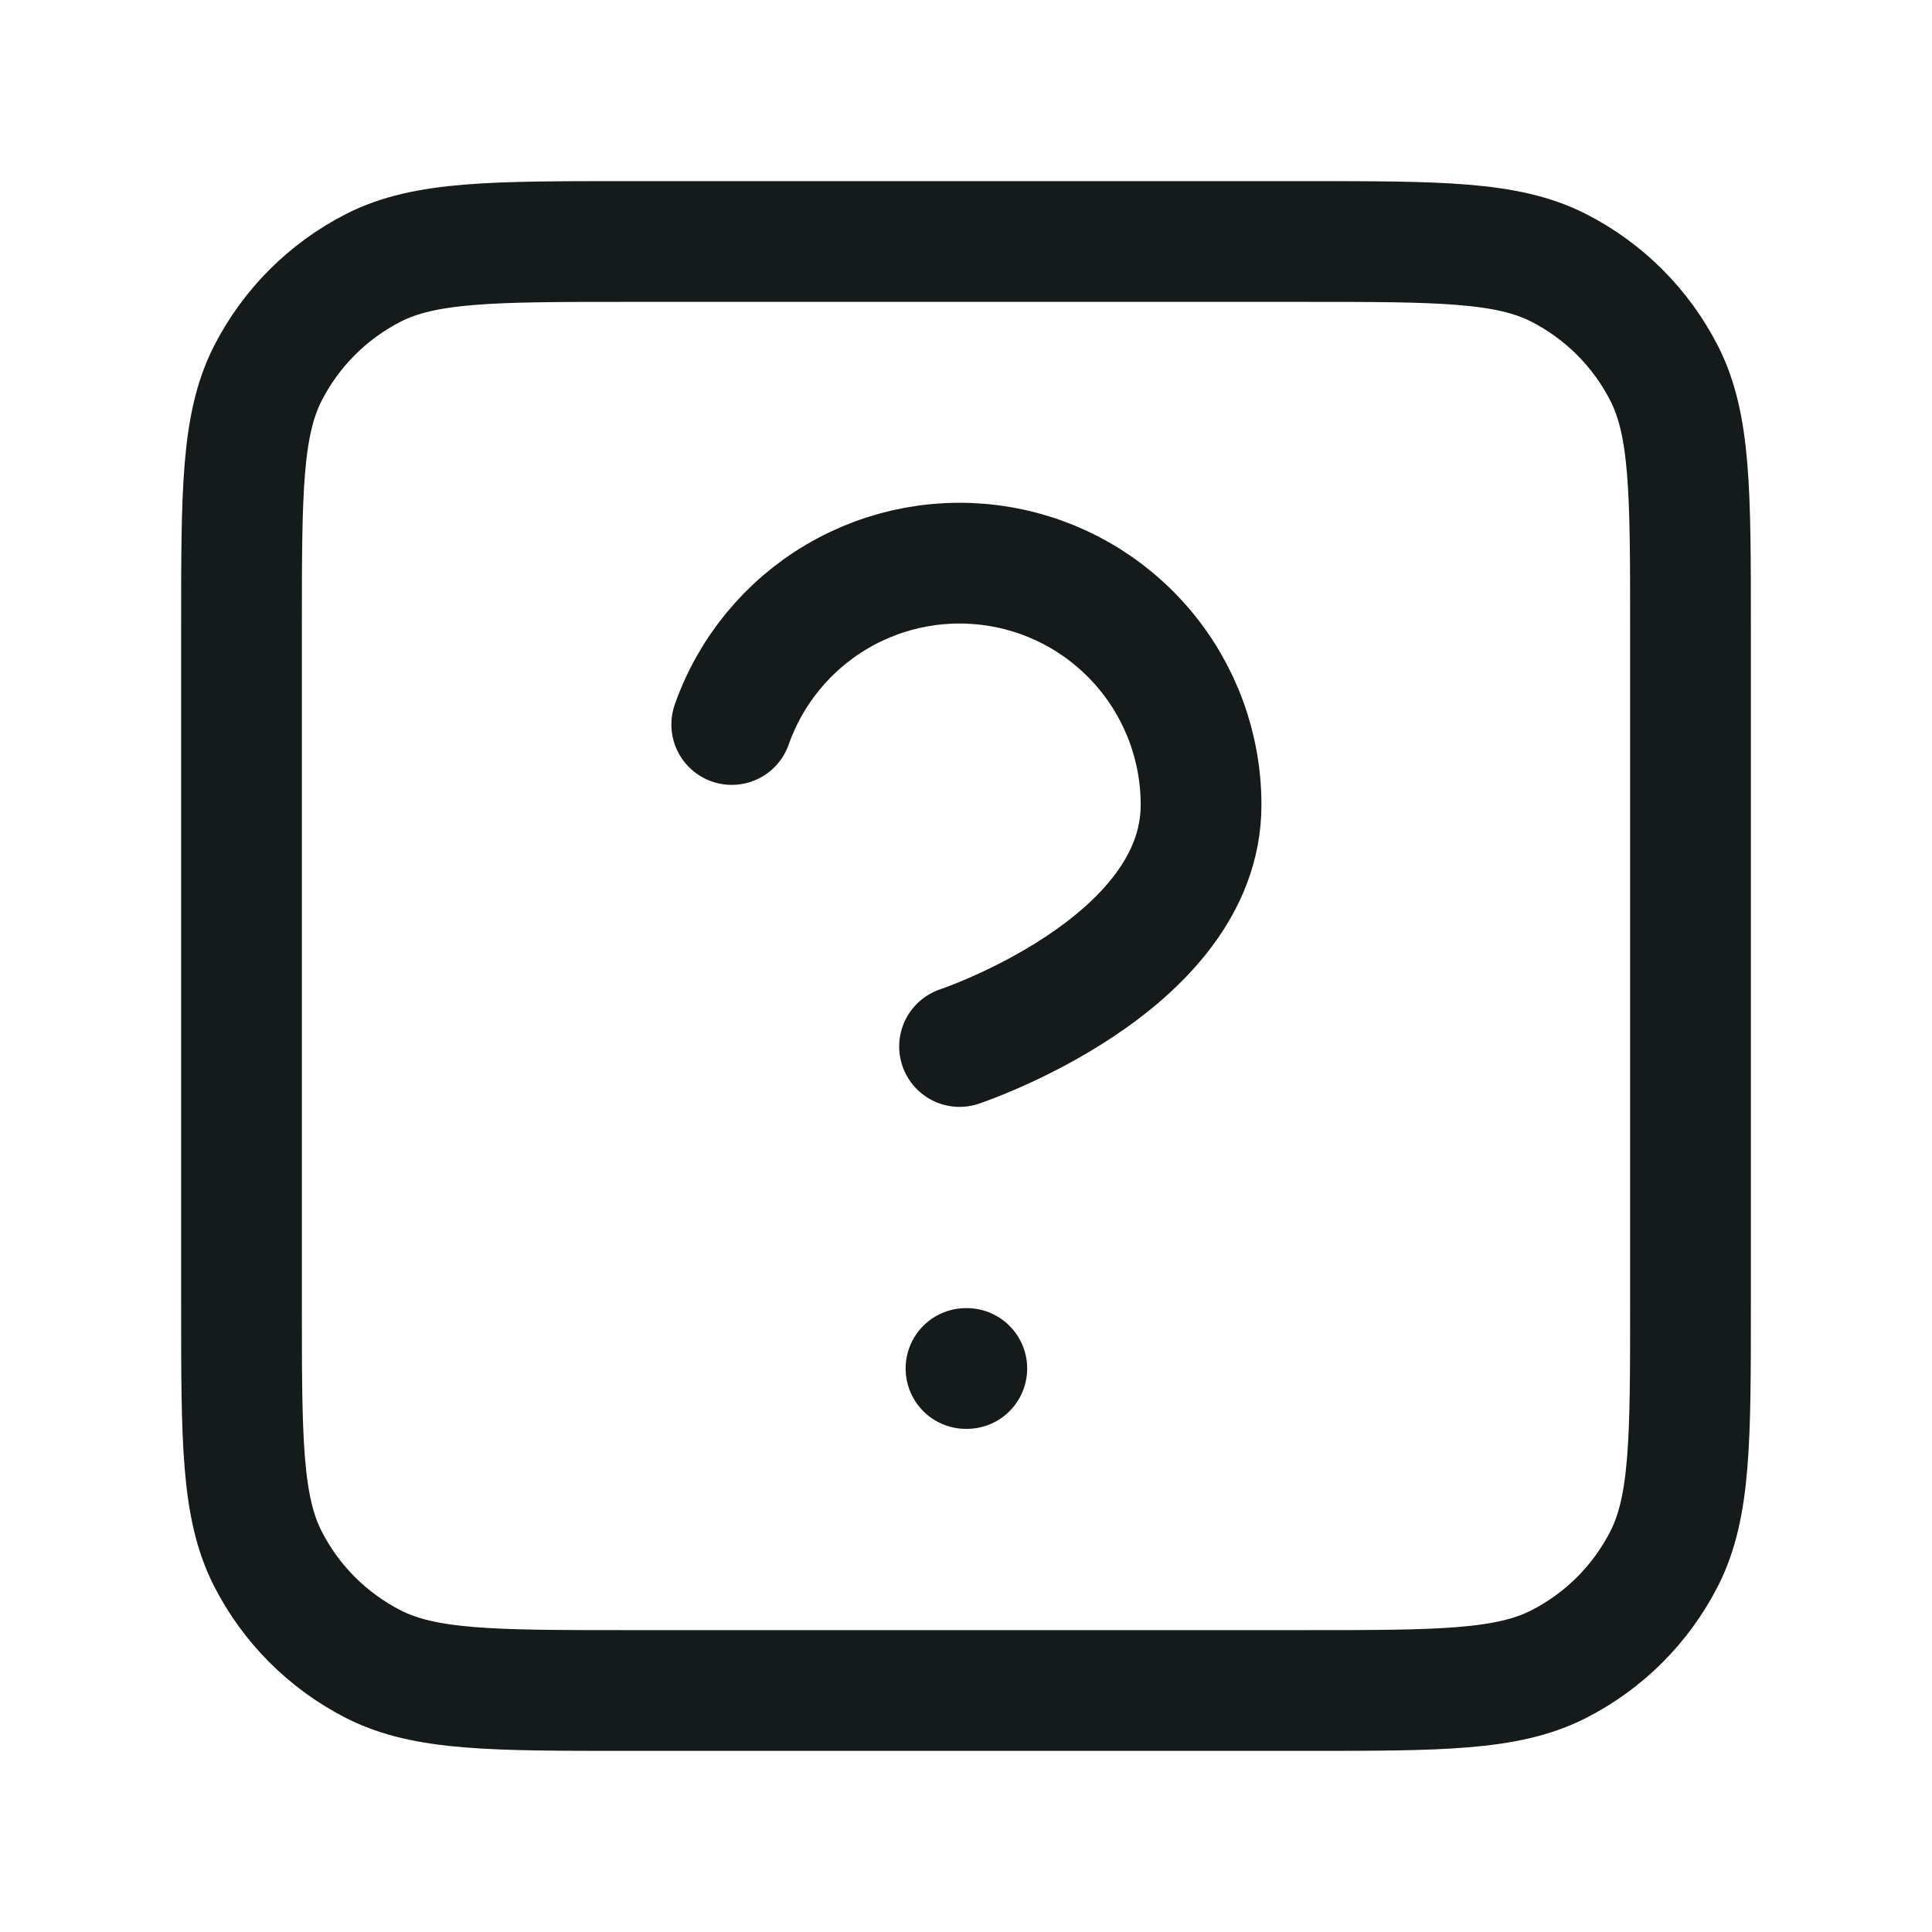
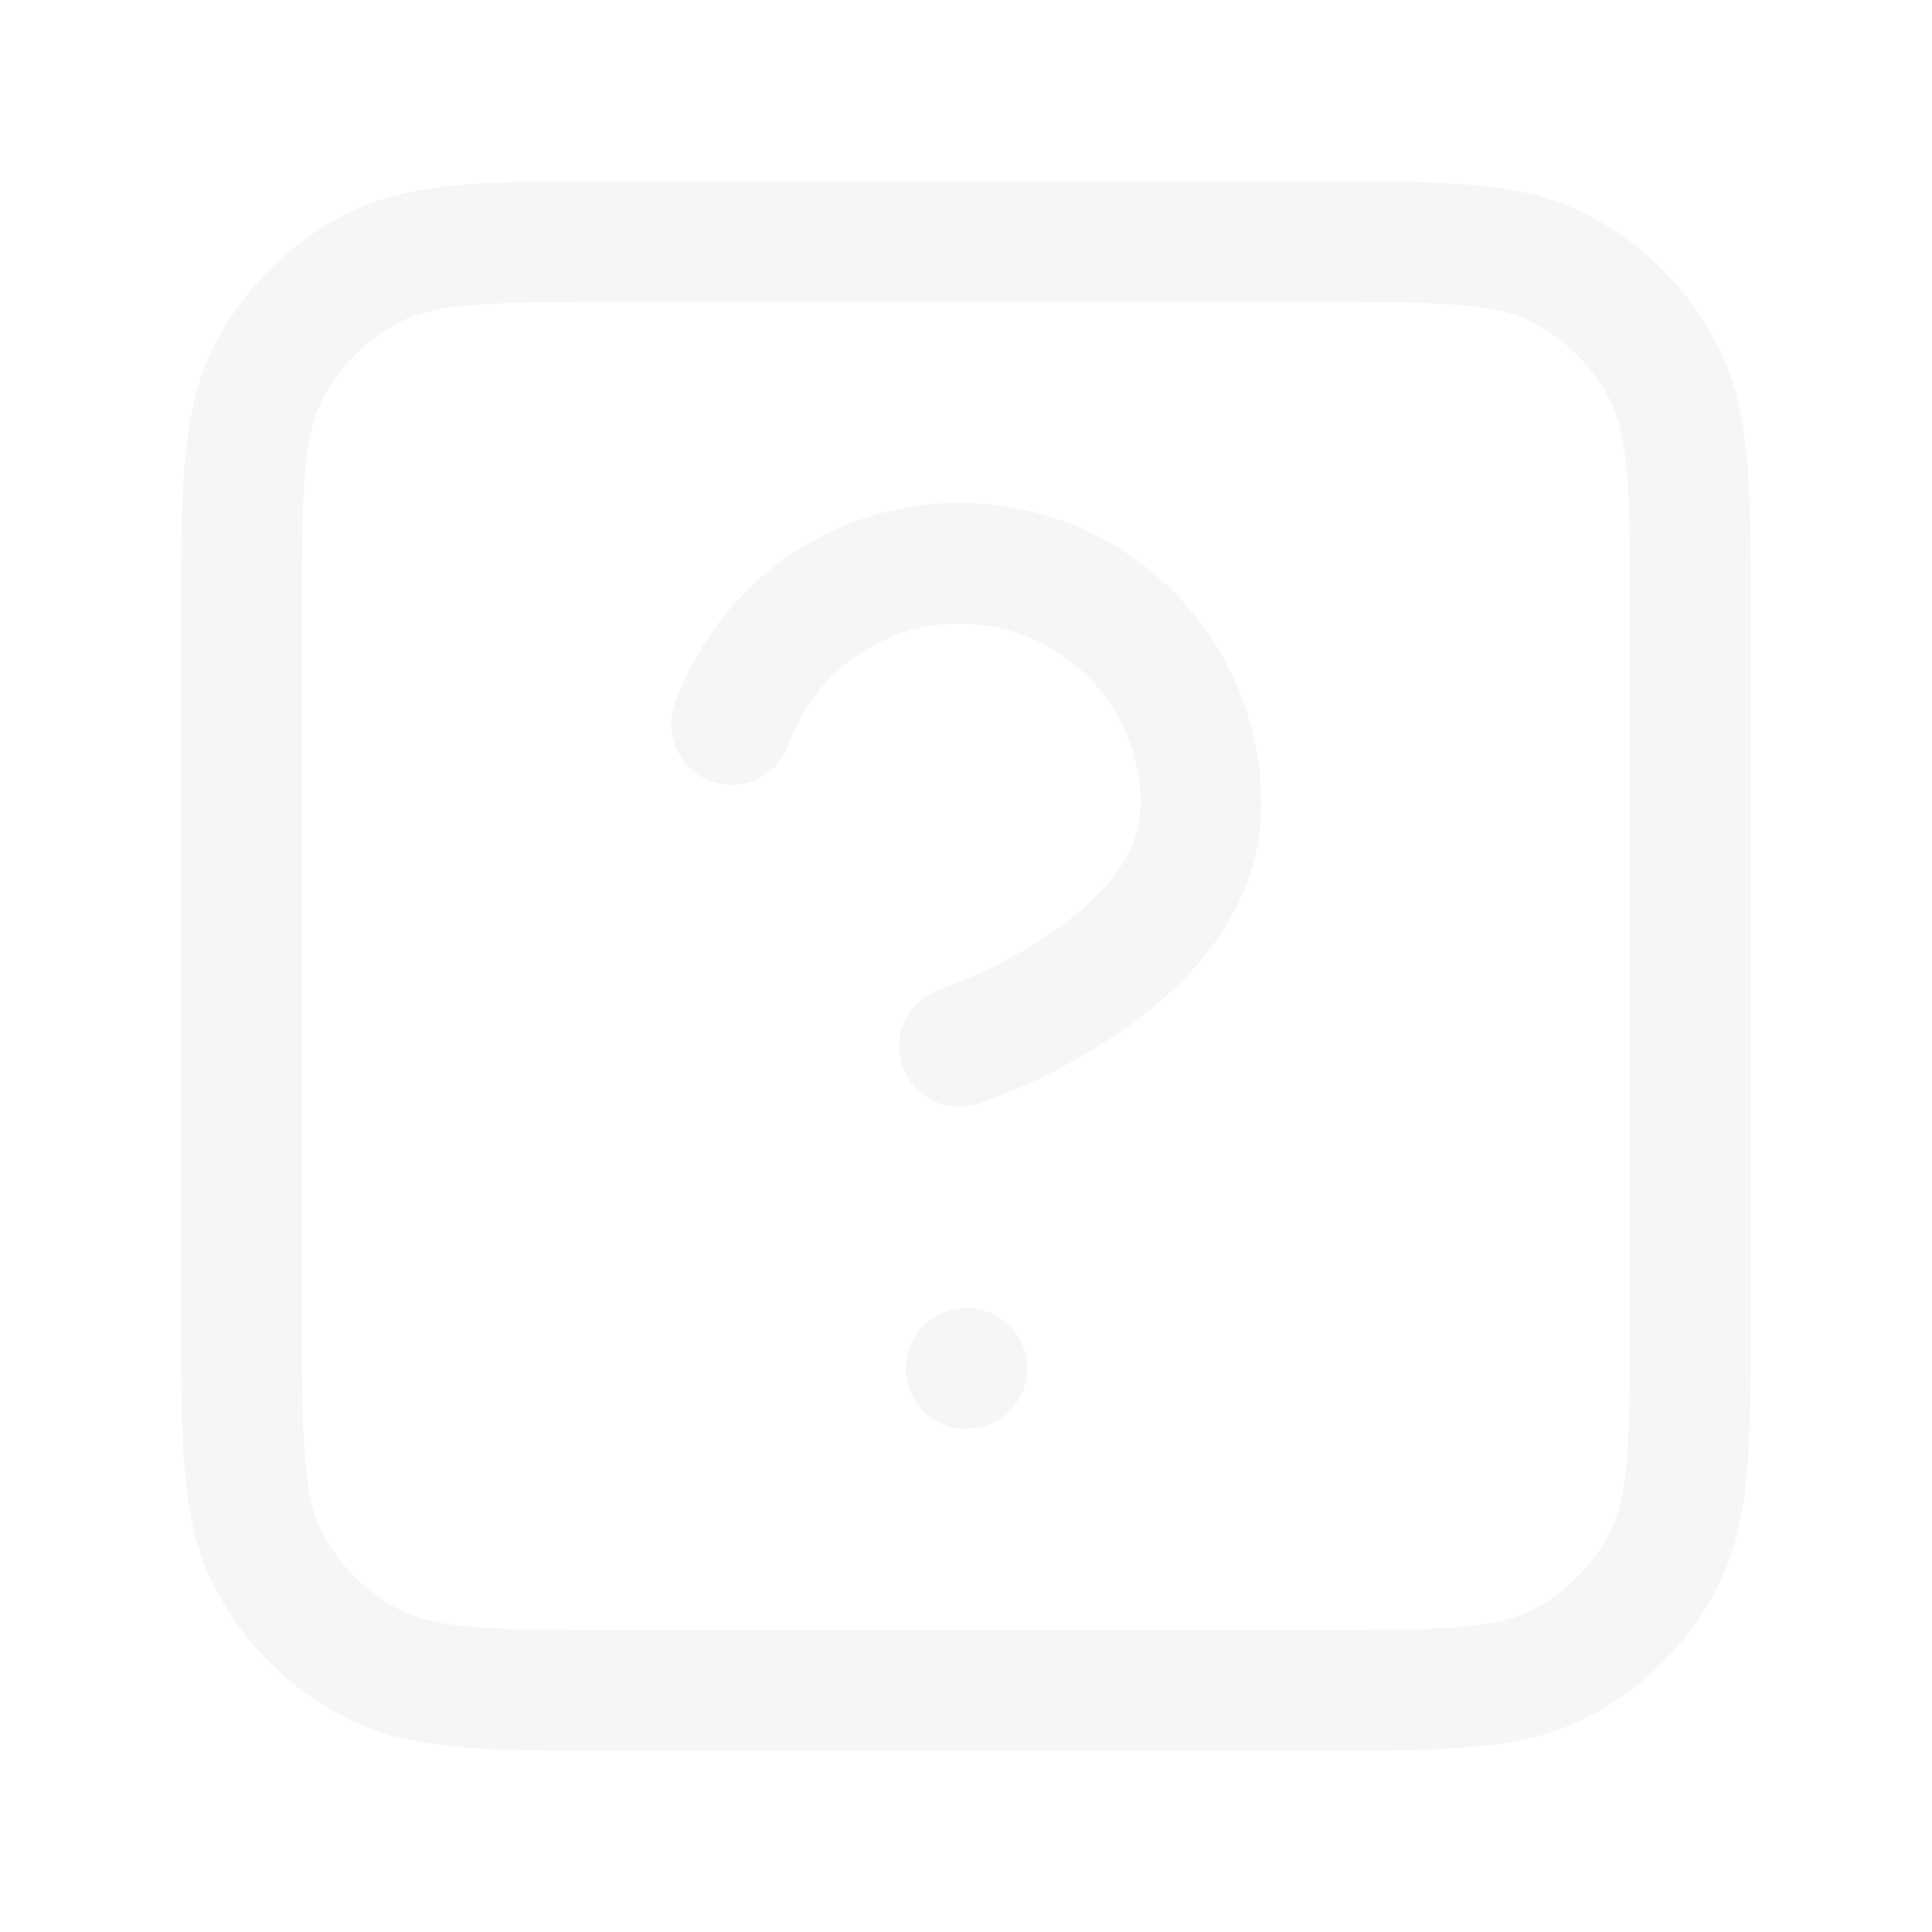
<svg xmlns="http://www.w3.org/2000/svg" width="24" height="24" viewBox="0 0 24 24" fill="none">
-   <path d="M9.09 9C9.325 8.332 9.789 7.768 10.4 7.409C11.011 7.05 11.729 6.919 12.427 7.039C13.126 7.158 13.759 7.522 14.215 8.064C14.671 8.606 14.921 9.292 14.92 10C14.92 12 11.92 13 11.92 13M12 17H12.01M7.8 21H16.2C17.88 21 18.72 21 19.362 20.673C19.927 20.385 20.385 19.927 20.673 19.362C21 18.72 21 17.88 21 16.2V7.8C21 6.12 21 5.28 20.673 4.638C20.385 4.074 19.927 3.615 19.362 3.327C18.72 3 17.88 3 16.2 3H7.8C6.12 3 5.28 3 4.638 3.327C4.074 3.615 3.615 4.074 3.327 4.638C3 5.28 3 6.12 3 7.8V16.2C3 17.88 3 18.72 3.327 19.362C3.615 19.927 4.074 20.385 4.638 20.673C5.28 21 6.12 21 7.8 21Z" stroke="#151A1A" stroke-width="1.5" stroke-linecap="round" stroke-linejoin="round" />
+   <g id="help-square">
+     <path id="Icon" d="M9.09 9C9.325 8.332 9.789 7.768 10.4 7.409C11.011 7.05 11.729 6.919 12.427 7.039C13.126 7.158 13.759 7.522 14.215 8.064C14.671 8.606 14.921 9.292 14.92 10C14.92 12 11.92 13 11.92 13M12 17H12.01M7.8 21H16.2C17.88 21 18.72 21 19.362 20.673C19.927 20.385 20.385 19.927 20.673 19.362C21 18.72 21 17.88 21 16.2V7.8C21 6.12 21 5.28 20.673 4.638C20.385 4.074 19.927 3.615 19.362 3.327C18.72 3 17.88 3 16.2 3H7.8C6.12 3 5.28 3 4.638 3.327C4.074 3.615 3.615 4.074 3.327 4.638C3 5.28 3 6.12 3 7.8V16.2C3 17.88 3 18.72 3.327 19.362C3.615 19.927 4.074 20.385 4.638 20.673C5.28 21 6.12 21 7.8 21Z" stroke="#F6F6F6" stroke-width="1.5" stroke-linecap="round" stroke-linejoin="round" />
+   </g>
</svg>
